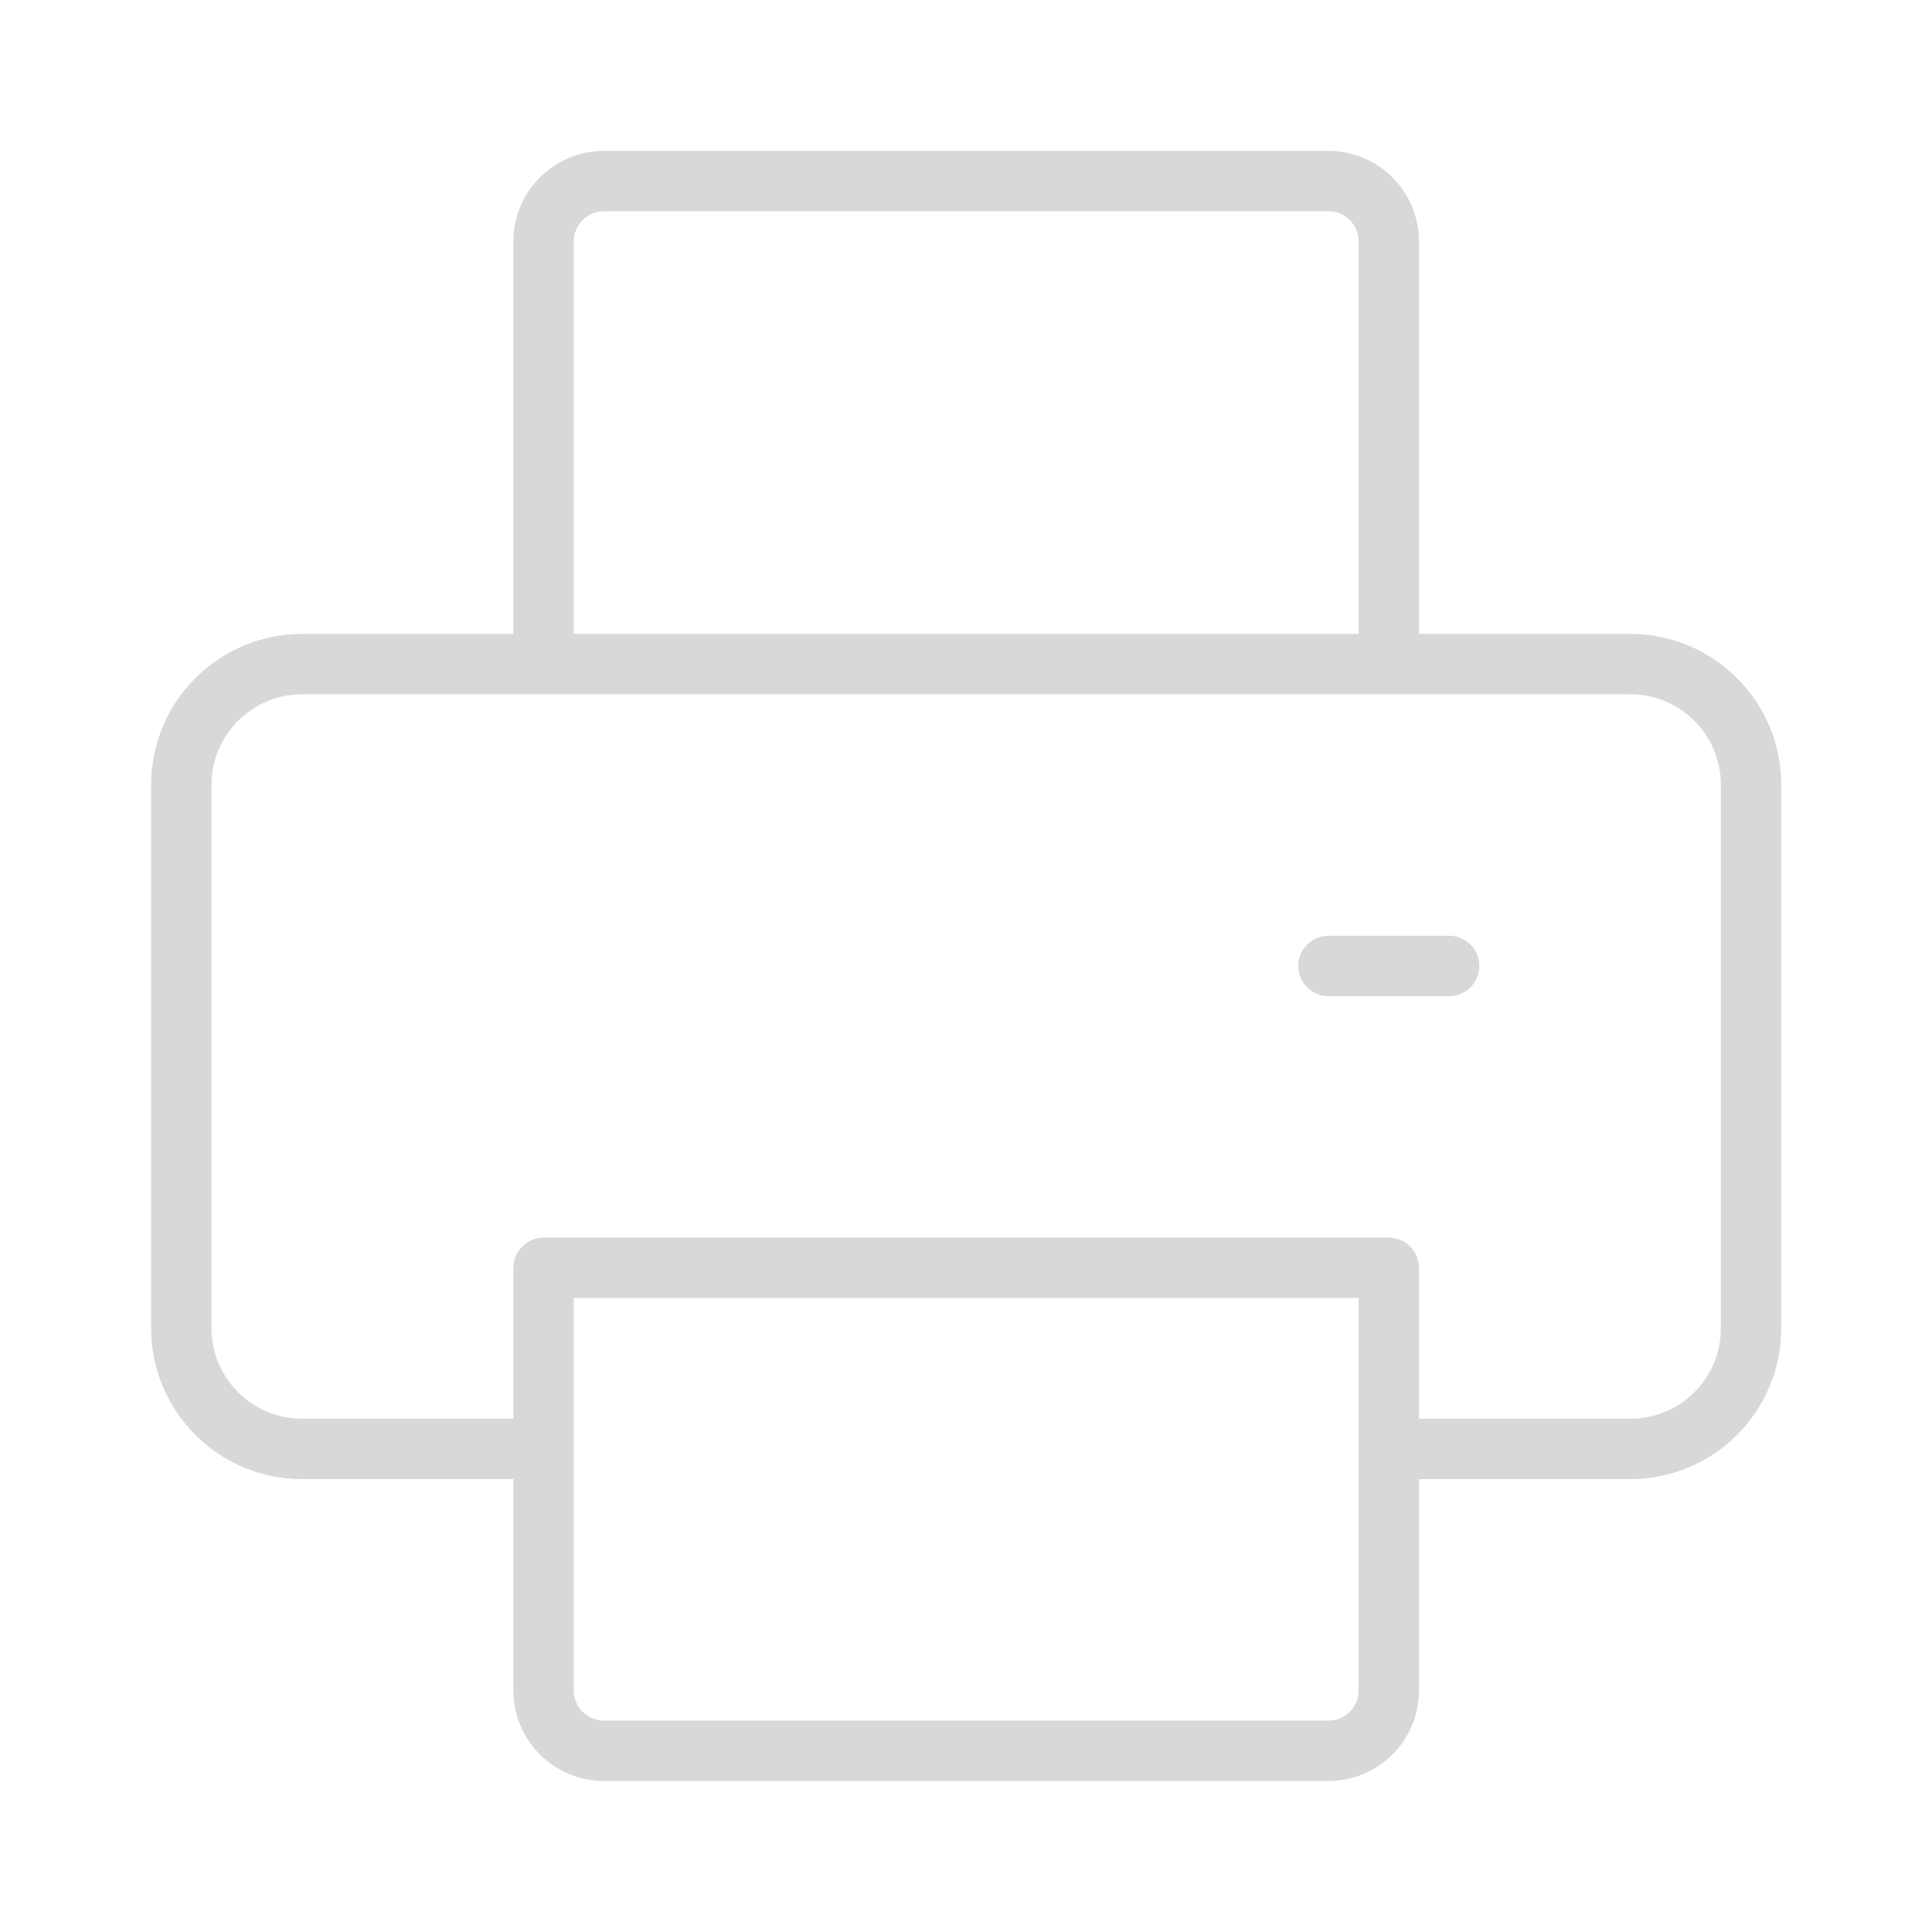
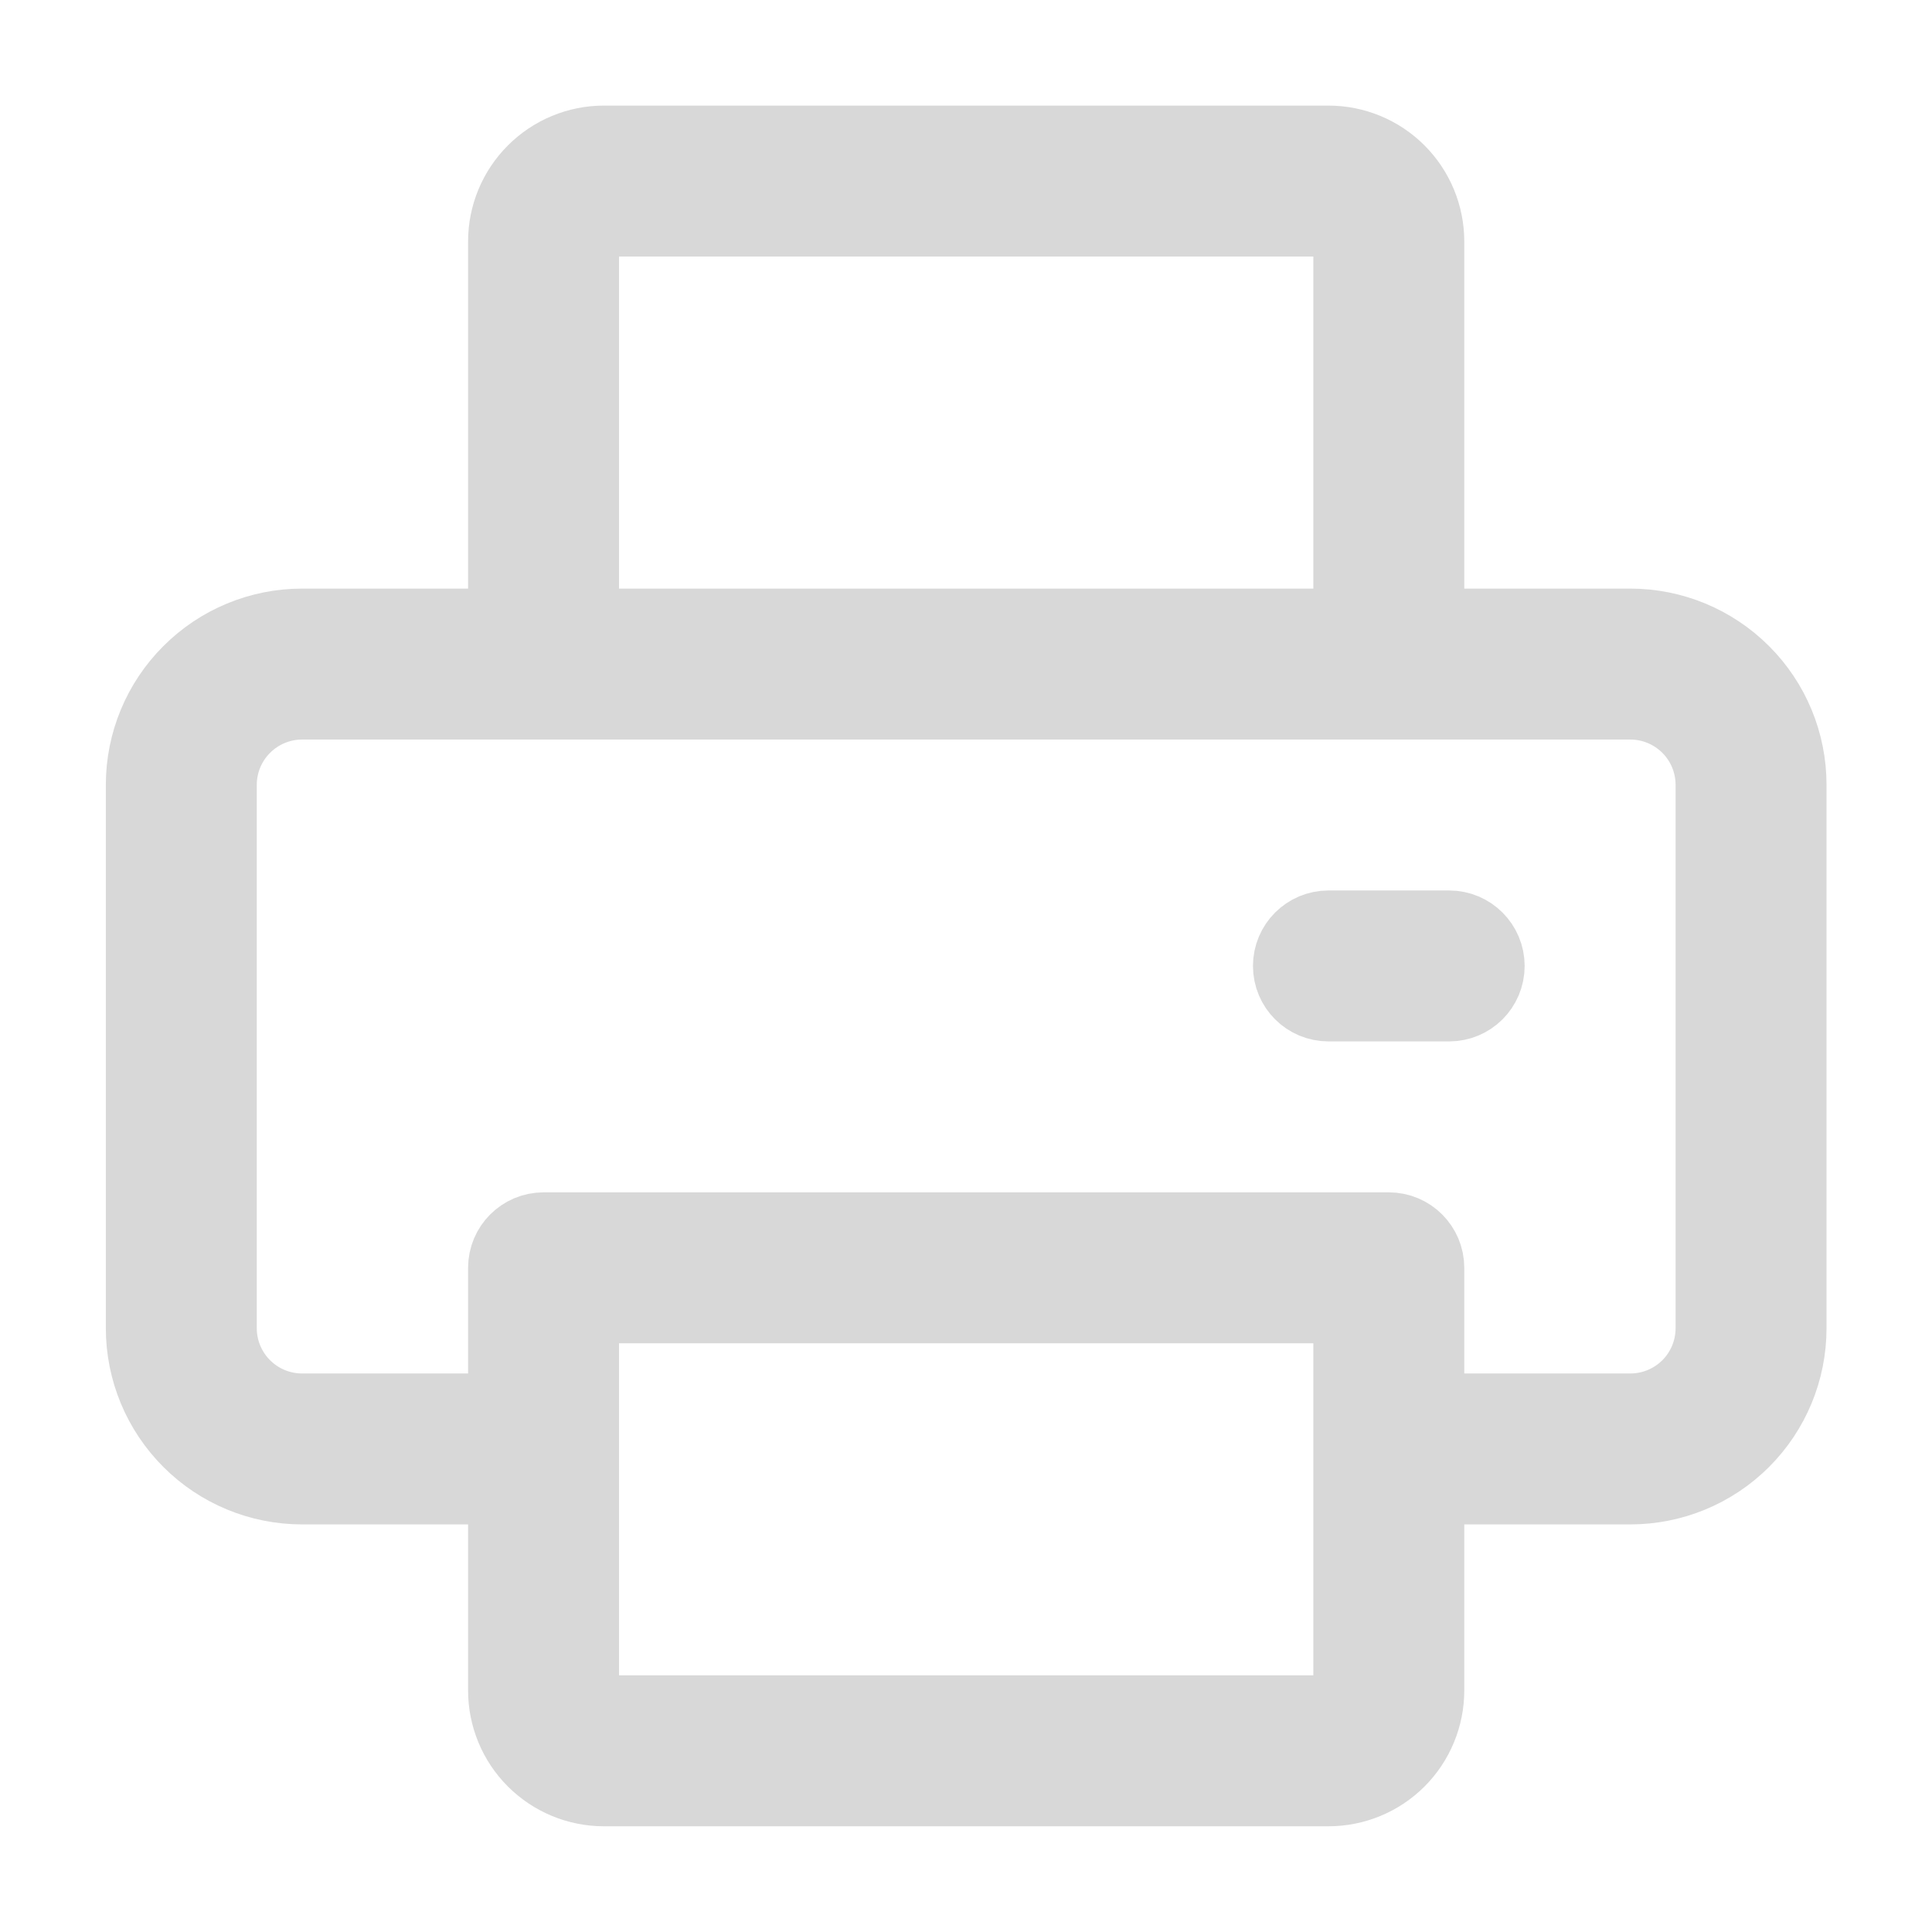
<svg xmlns="http://www.w3.org/2000/svg" width="32" height="32" viewBox="0 0 32 32" fill="none">
-   <path fill-rule="evenodd" clip-rule="evenodd" d="M10.003 2.499C9.606 2.499 9.224 2.657 8.943 2.939C8.661 3.22 8.503 3.602 8.503 3.999V10.499H5.003C4.34 10.499 3.704 10.763 3.236 11.232C2.767 11.7 2.503 12.336 2.503 12.999V21.999C2.503 22.663 2.767 23.298 3.236 23.767C3.704 24.236 4.34 24.499 5.003 24.499H8.503V27.999C8.503 28.397 8.661 28.779 8.943 29.06C9.224 29.341 9.606 29.499 10.003 29.499H22.003C22.401 29.499 22.783 29.341 23.064 29.06C23.345 28.779 23.503 28.397 23.503 27.999V24.499H27.003C27.666 24.499 28.302 24.236 28.771 23.767C29.24 23.298 29.503 22.663 29.503 21.999V12.999C29.503 12.336 29.24 11.7 28.771 11.232C28.302 10.763 27.666 10.499 27.003 10.499H23.503V3.999C23.503 3.602 23.345 3.22 23.064 2.939C22.783 2.657 22.401 2.499 22.003 2.499H10.003ZM22.503 10.499V3.999C22.503 3.867 22.451 3.74 22.357 3.646C22.263 3.552 22.136 3.499 22.003 3.499H10.003C9.871 3.499 9.744 3.552 9.65 3.646C9.556 3.74 9.503 3.867 9.503 3.999V10.499H22.503ZM22.503 24.001C22.503 24 22.503 24 22.503 23.999C22.503 23.999 22.503 23.998 22.503 23.998V21.499H9.503V23.999V27.999C9.503 28.132 9.556 28.259 9.65 28.353C9.744 28.447 9.871 28.499 10.003 28.499H22.003C22.136 28.499 22.263 28.447 22.357 28.353C22.451 28.259 22.503 28.132 22.503 27.999V24.001ZM8.503 23.499V20.999C8.503 20.723 8.727 20.499 9.003 20.499H23.003C23.279 20.499 23.503 20.723 23.503 20.999V23.499H27.003C27.401 23.499 27.783 23.341 28.064 23.06C28.345 22.779 28.503 22.397 28.503 21.999V12.999C28.503 12.602 28.345 12.22 28.064 11.939C27.783 11.658 27.401 11.499 27.003 11.499H23.003H9.003H5.003C4.606 11.499 4.224 11.658 3.943 11.939C3.661 12.22 3.503 12.602 3.503 12.999V21.999C3.503 22.397 3.661 22.779 3.943 23.06C4.224 23.341 4.606 23.499 5.003 23.499H8.503ZM22.003 15.499C21.727 15.499 21.503 15.723 21.503 15.999C21.503 16.276 21.727 16.499 22.003 16.499H24.003C24.279 16.499 24.503 16.276 24.503 15.999C24.503 15.723 24.279 15.499 24.003 15.499H22.003Z" fill="#D8D8D8" />
+   <path fill-rule="evenodd" clip-rule="evenodd" d="M10.003 2.499C9.606 2.499 9.224 2.657 8.943 2.939C8.661 3.22 8.503 3.602 8.503 3.999V10.499H5.003C4.34 10.499 3.704 10.763 3.236 11.232C2.767 11.7 2.503 12.336 2.503 12.999V21.999C2.503 22.663 2.767 23.298 3.236 23.767C3.704 24.236 4.34 24.499 5.003 24.499H8.503V27.999C8.503 28.397 8.661 28.779 8.943 29.06C9.224 29.341 9.606 29.499 10.003 29.499H22.003C22.401 29.499 22.783 29.341 23.064 29.06C23.345 28.779 23.503 28.397 23.503 27.999V24.499H27.003C27.666 24.499 28.302 24.236 28.771 23.767C29.24 23.298 29.503 22.663 29.503 21.999V12.999C29.503 12.336 29.24 11.7 28.771 11.232C28.302 10.763 27.666 10.499 27.003 10.499H23.503V3.999C23.503 3.602 23.345 3.22 23.064 2.939C22.783 2.657 22.401 2.499 22.003 2.499H10.003ZM22.503 10.499V3.999C22.503 3.867 22.451 3.74 22.357 3.646C22.263 3.552 22.136 3.499 22.003 3.499H10.003C9.871 3.499 9.744 3.552 9.65 3.646C9.556 3.74 9.503 3.867 9.503 3.999V10.499H22.503ZM22.503 24.001C22.503 24 22.503 24 22.503 23.999C22.503 23.999 22.503 23.998 22.503 23.998V21.499H9.503V23.999V27.999C9.503 28.132 9.556 28.259 9.65 28.353C9.744 28.447 9.871 28.499 10.003 28.499H22.003C22.136 28.499 22.263 28.447 22.357 28.353C22.451 28.259 22.503 28.132 22.503 27.999V24.001ZM8.503 23.499V20.999C8.503 20.723 8.727 20.499 9.003 20.499H23.003C23.279 20.499 23.503 20.723 23.503 20.999V23.499H27.003C27.401 23.499 27.783 23.341 28.064 23.06C28.345 22.779 28.503 22.397 28.503 21.999V12.999C28.503 12.602 28.345 12.22 28.064 11.939C27.783 11.658 27.401 11.499 27.003 11.499H23.003H9.003H5.003C4.606 11.499 4.224 11.658 3.943 11.939C3.661 12.22 3.503 12.602 3.503 12.999V21.999C3.503 22.397 3.661 22.779 3.943 23.06C4.224 23.341 4.606 23.499 5.003 23.499H8.503ZM22.003 15.499C21.727 15.499 21.503 15.723 21.503 15.999C21.503 16.276 21.727 16.499 22.003 16.499H24.003C24.279 16.499 24.503 16.276 24.503 15.999C24.503 15.723 24.279 15.499 24.003 15.499H22.003Z" stroke="#D8D8D8" stroke-width="1.5" />
</svg>
